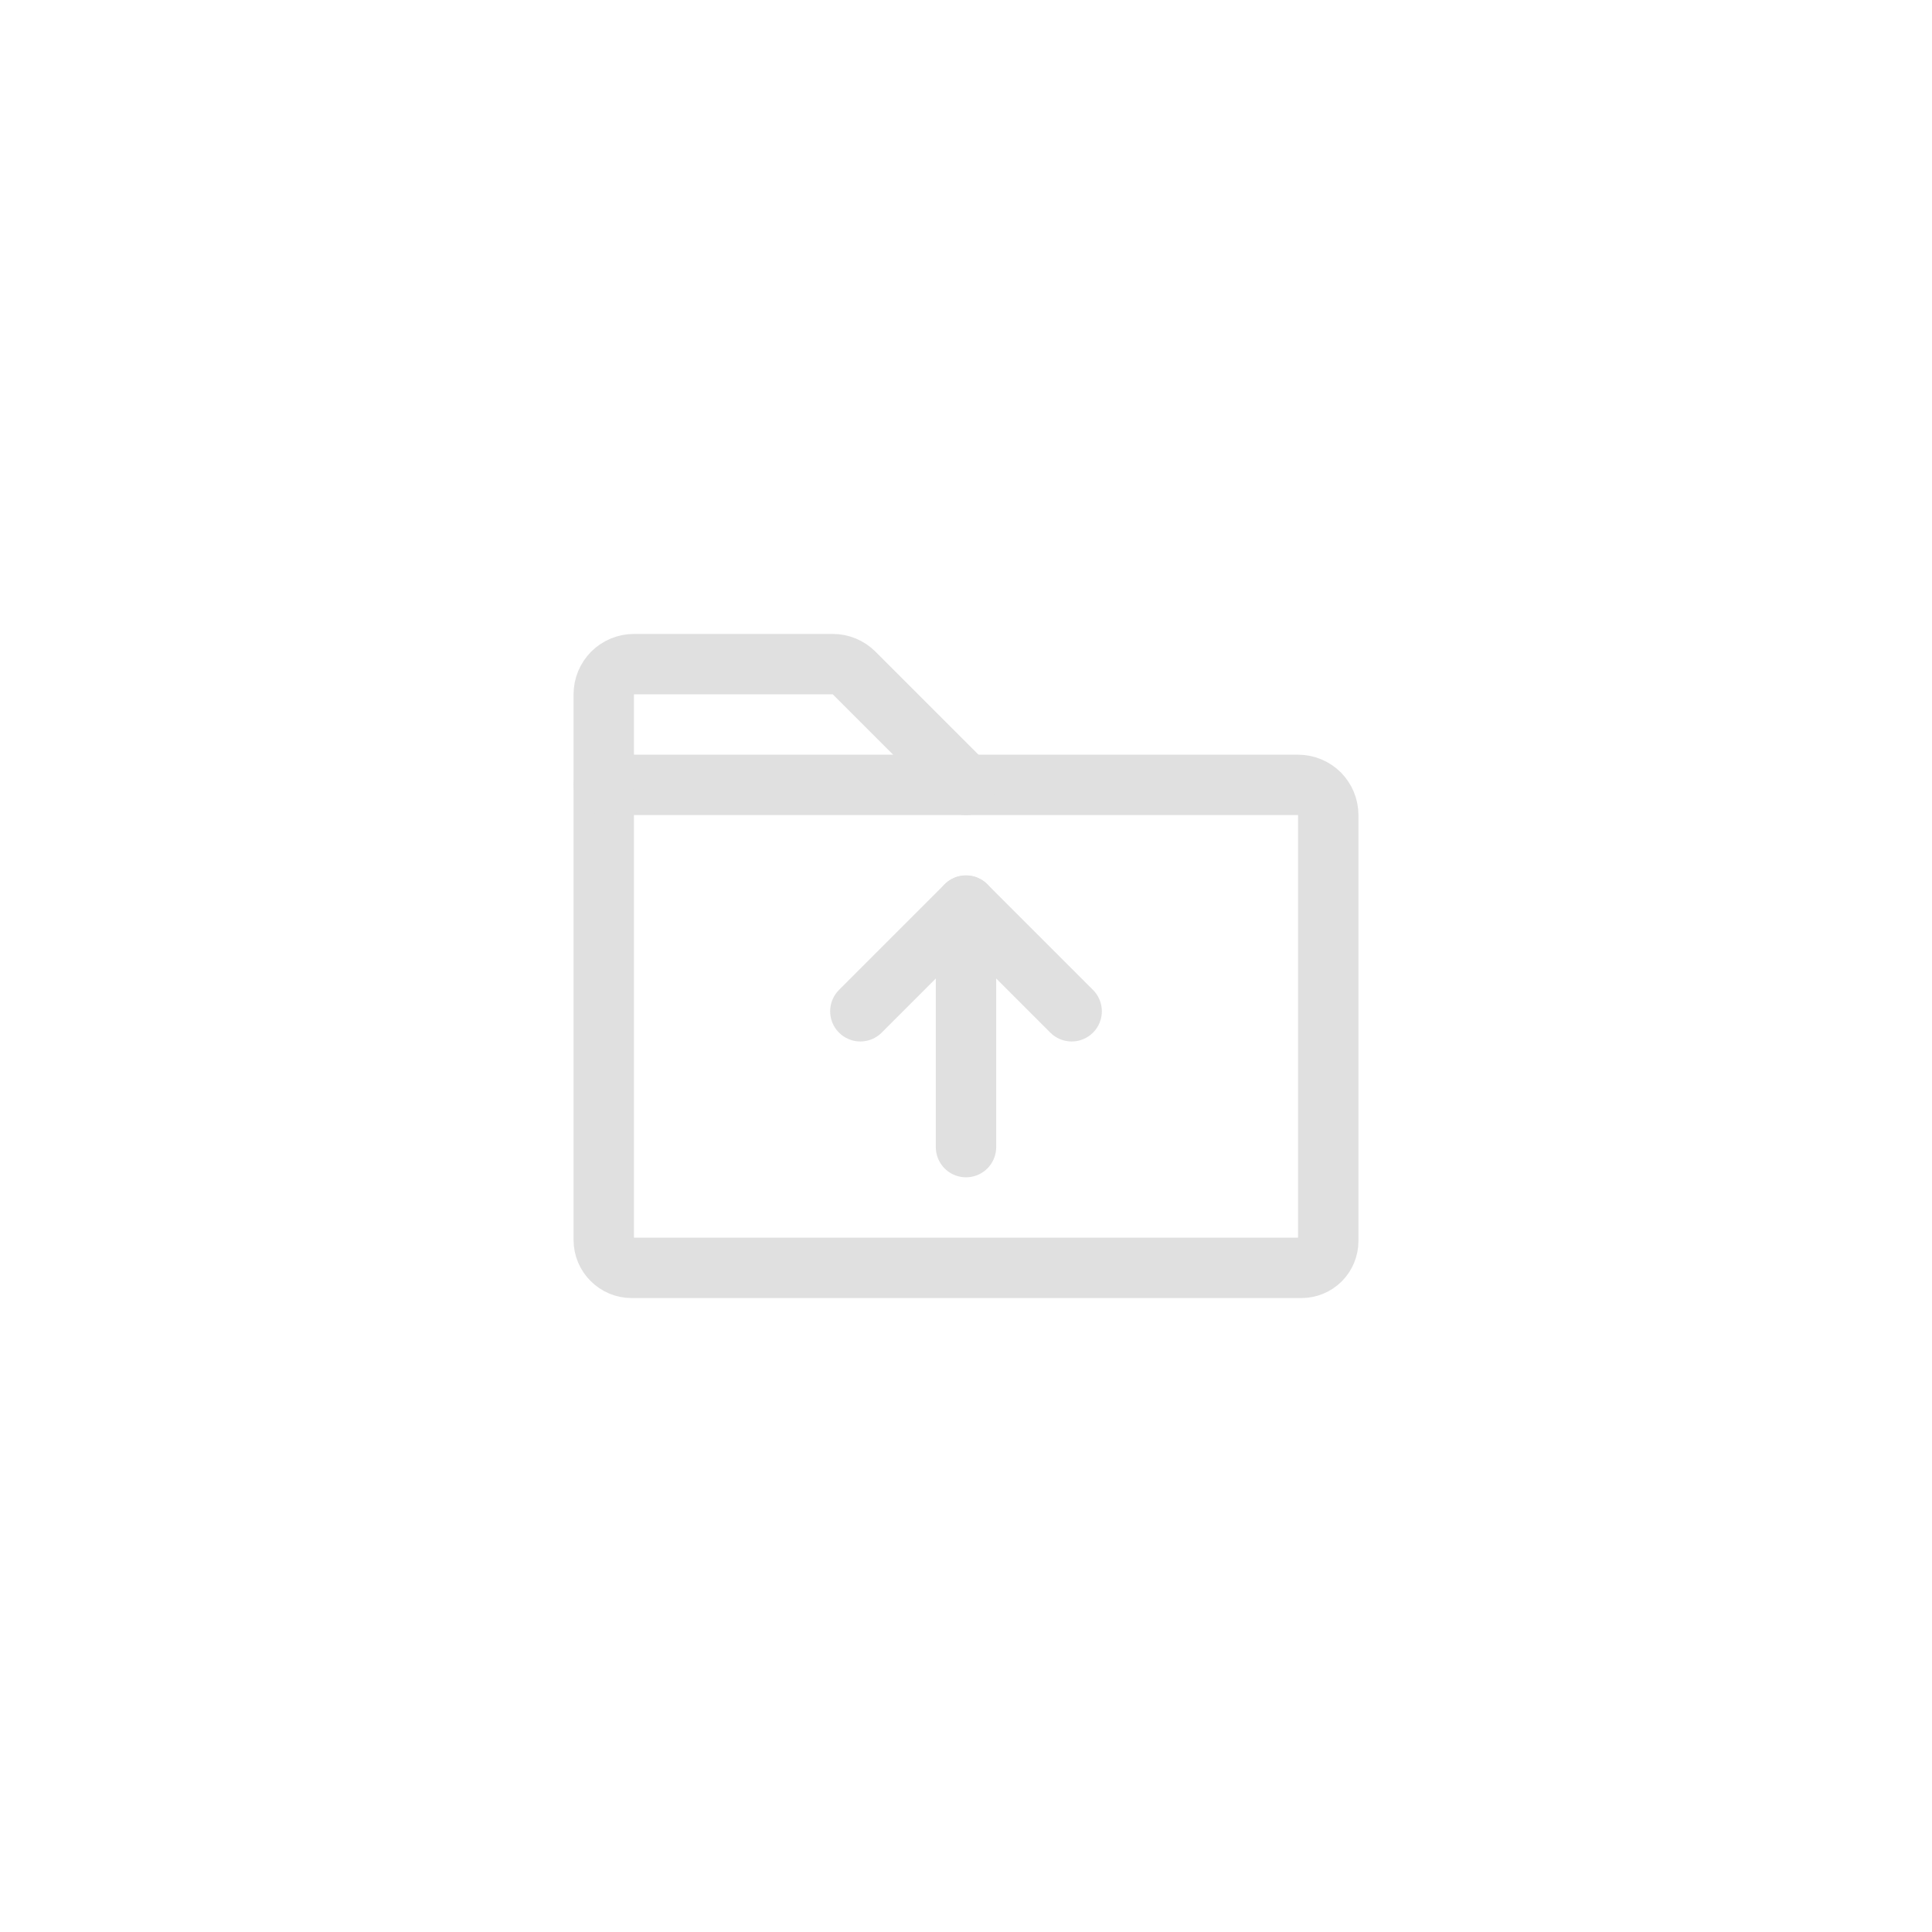
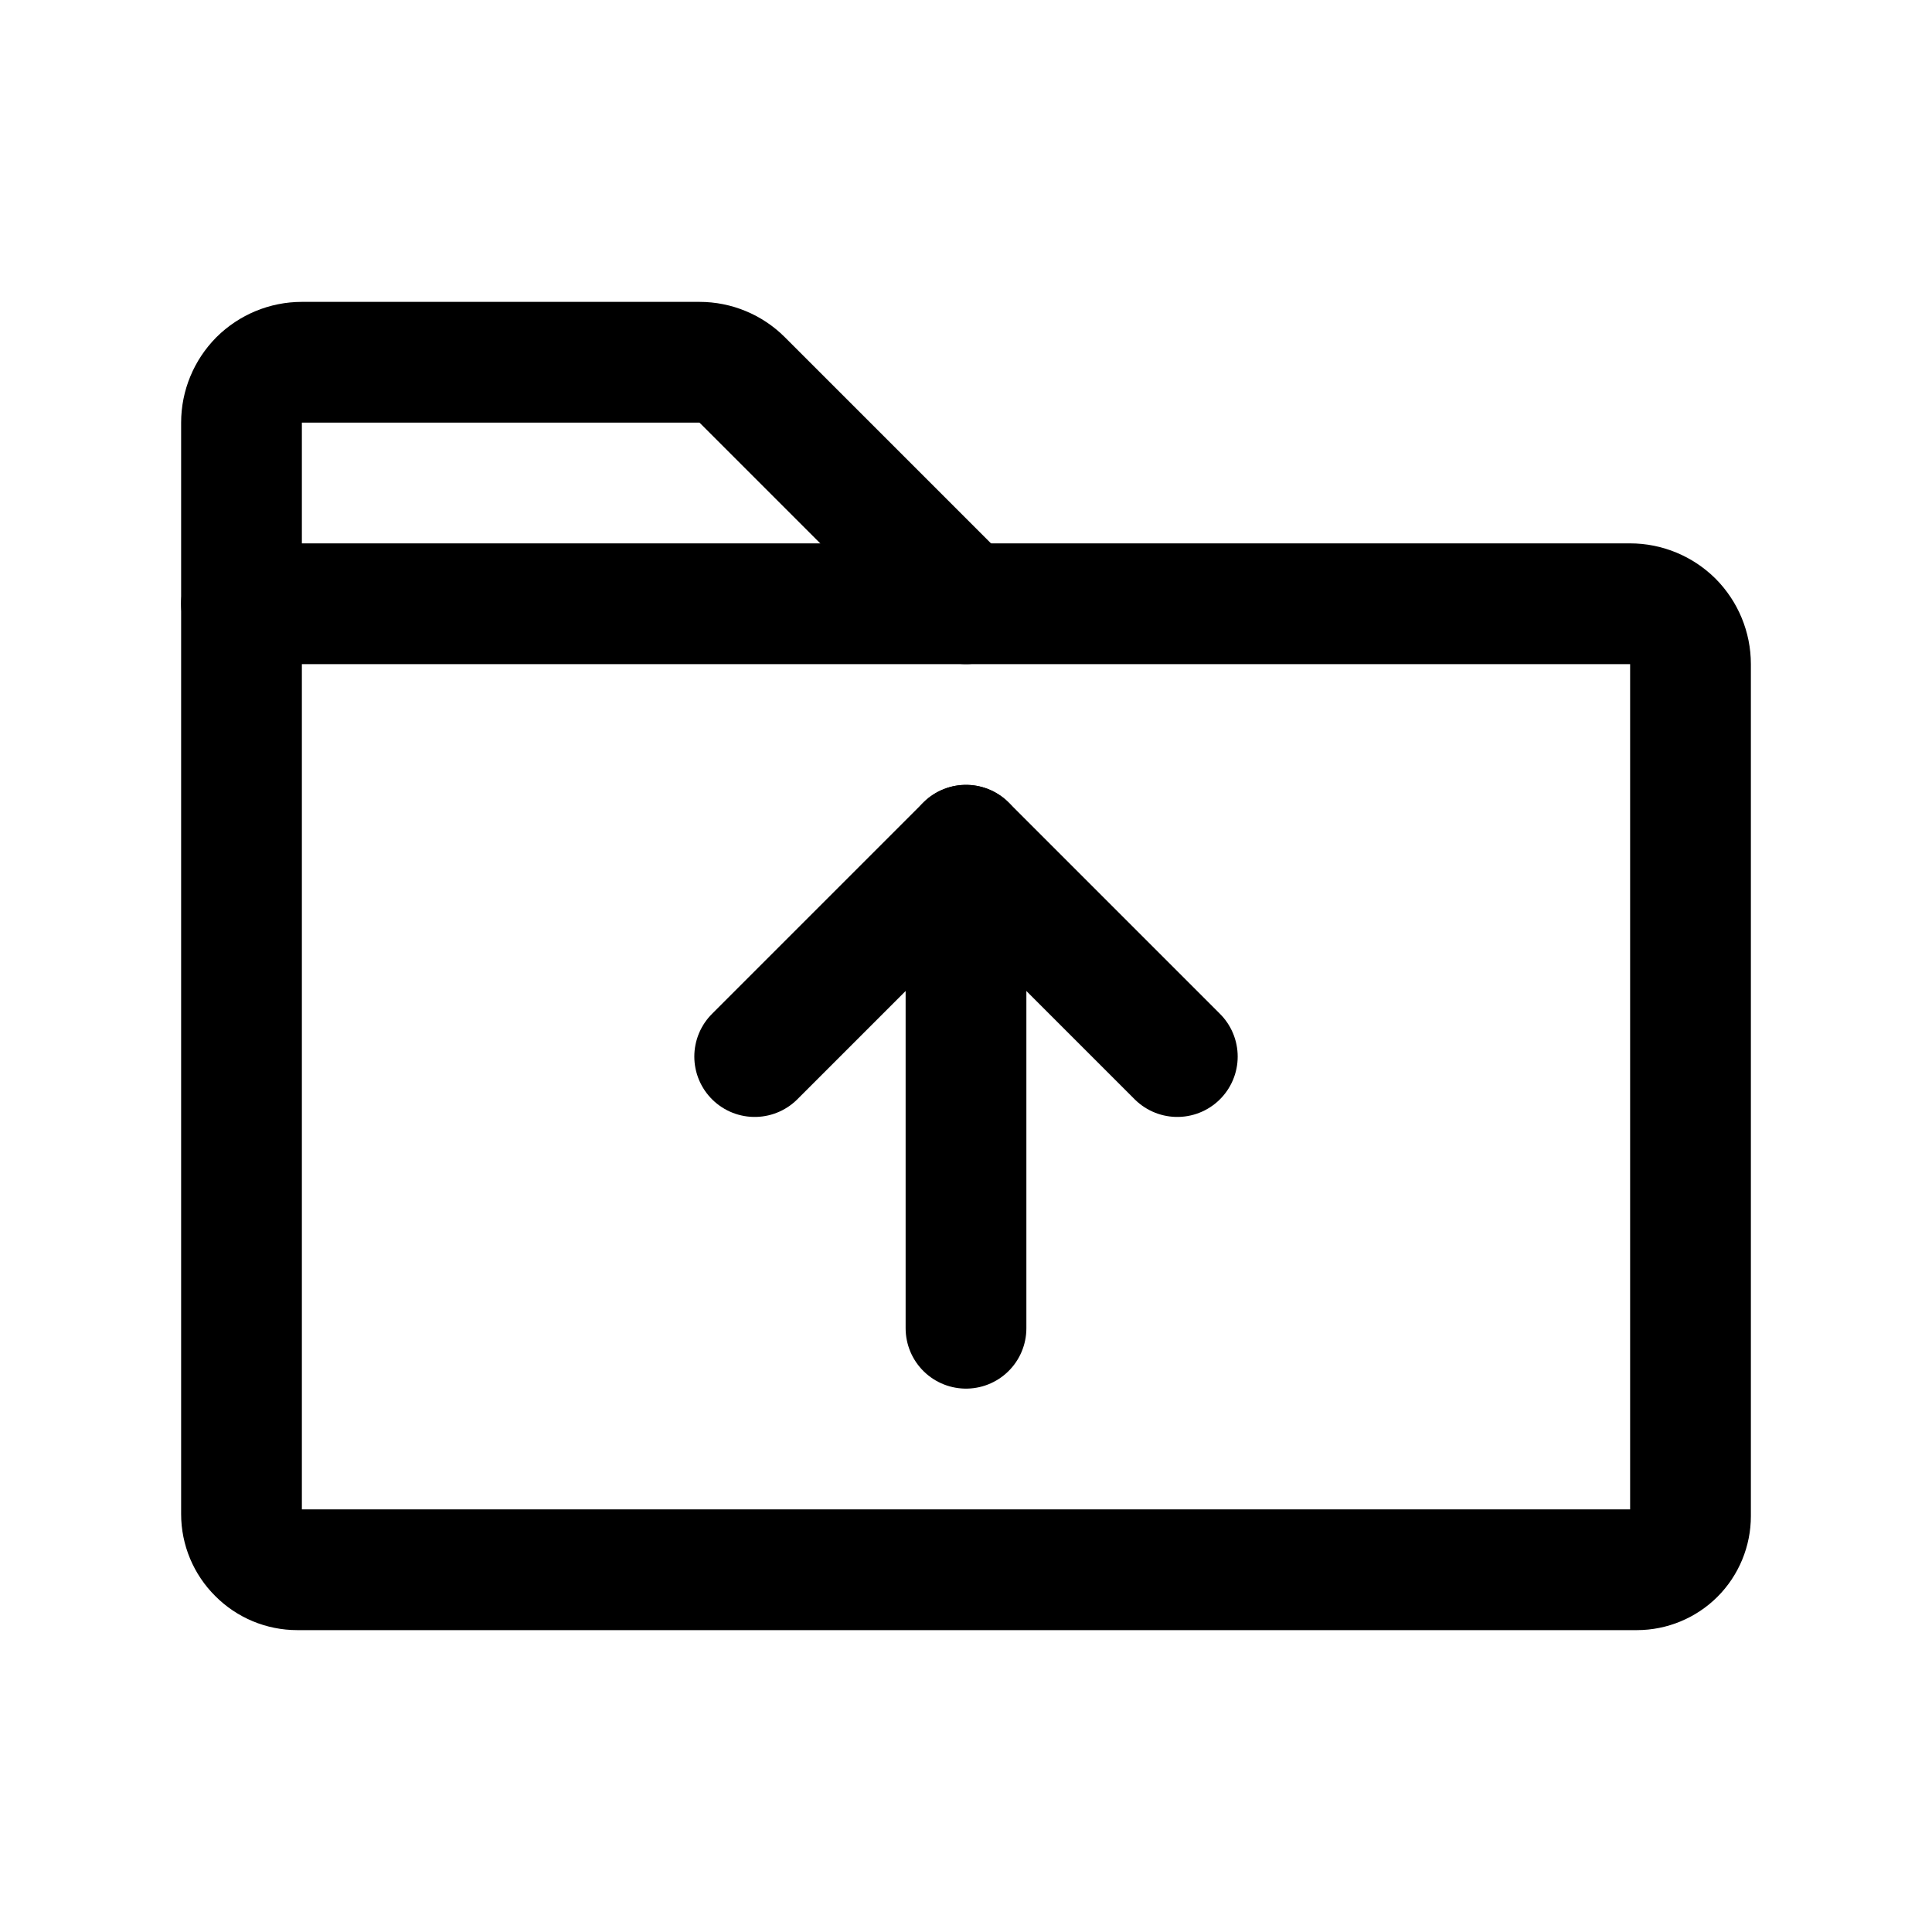
- <svg xmlns="http://www.w3.org/2000/svg" width="32" height="32" viewBox="0 0 32 32" fill="none">
-   <path d="M21.556 21H10.461C10.339 21 10.222 20.951 10.136 20.864C10.049 20.778 10 20.661 10 20.538V13H21.5C21.633 13 21.76 13.053 21.854 13.146C21.947 13.24 22 13.367 22 13.5V20.556C22 20.673 21.953 20.787 21.87 20.87C21.787 20.953 21.673 21 21.556 21V21Z" stroke="#E0E0E0" stroke-linecap="round" stroke-linejoin="round" />
-   <path d="M10 13V11.5C10 11.367 10.053 11.24 10.146 11.146C10.24 11.053 10.367 11 10.5 11H13.793C13.859 11 13.924 11.013 13.984 11.038C14.045 11.063 14.1 11.1 14.146 11.146L16 13" stroke="#E0E0E0" stroke-linecap="round" stroke-linejoin="round" />
-   <path d="M16 19V15" stroke="#E0E0E0" stroke-linecap="round" stroke-linejoin="round" />
-   <path d="M14.25 16.75L16 15L17.75 16.75" stroke="#E0E0E0" stroke-linecap="round" stroke-linejoin="round" />
+ <svg xmlns="http://www.w3.org/2000/svg" width="16" height="16" viewBox="0 0 16 16" fill="none">
+   <g id="Import">
+     <path id="Vector" d="M13.556 13H2.462C2.339 13 2.222 12.951 2.136 12.864C2.049 12.778 2 12.661 2 12.539V5H13.5C13.633 5 13.76 5.053 13.854 5.146C13.947 5.24 14 5.367 14 5.5V12.556C14 12.673 13.953 12.787 13.87 12.87C13.787 12.953 13.673 13 13.556 13V13Z" stroke="currentColor" stroke-linecap="round" stroke-linejoin="round" />
+     <path id="Vector_2" d="M2 5V3.5C2 3.367 2.053 3.24 2.146 3.146C2.24 3.053 2.367 3 2.5 3H5.793C5.859 3 5.924 3.013 5.984 3.038C6.045 3.063 6.1 3.1 6.146 3.146L8 5" stroke="currentColor" stroke-linecap="round" stroke-linejoin="round" />
+     <path id="Vector_3" d="M8 11V7" stroke="currentColor" stroke-linecap="round" stroke-linejoin="round" />
+     <path id="Vector_4" d="M6.25 8.75L8 7L9.75 8.75" stroke="currentColor" stroke-linecap="round" stroke-linejoin="round" />
+   </g>
</svg>
